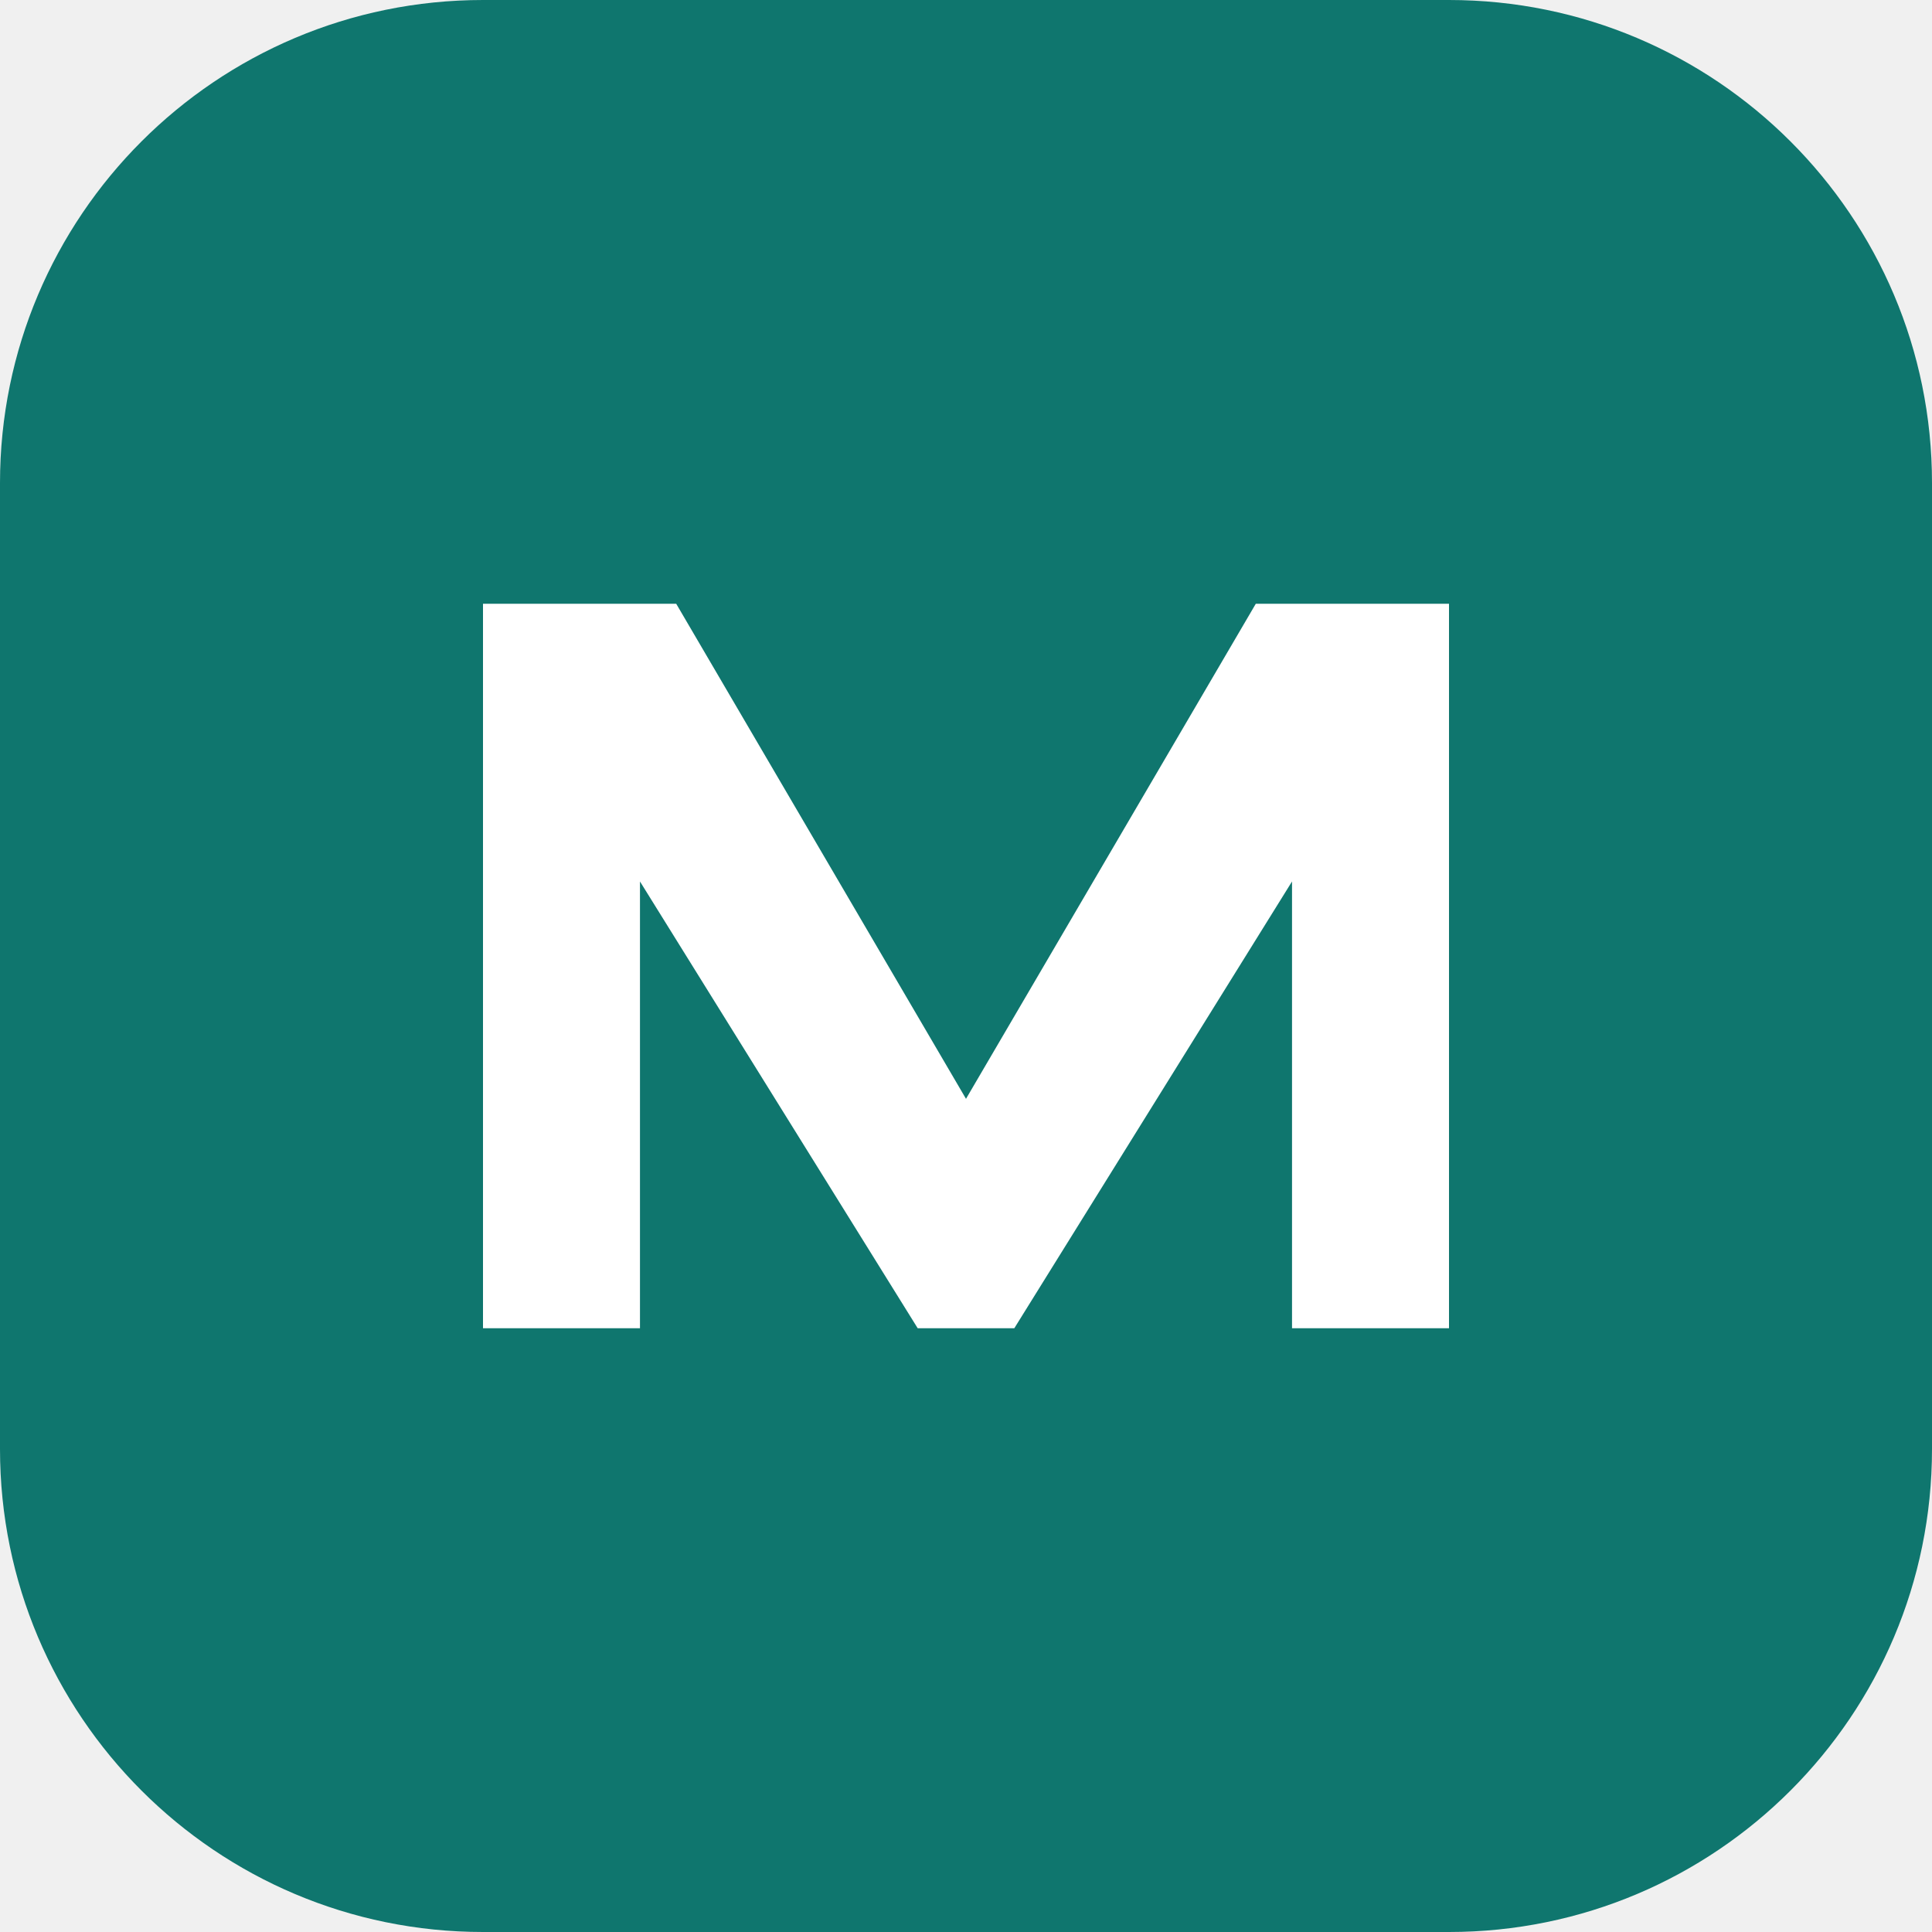
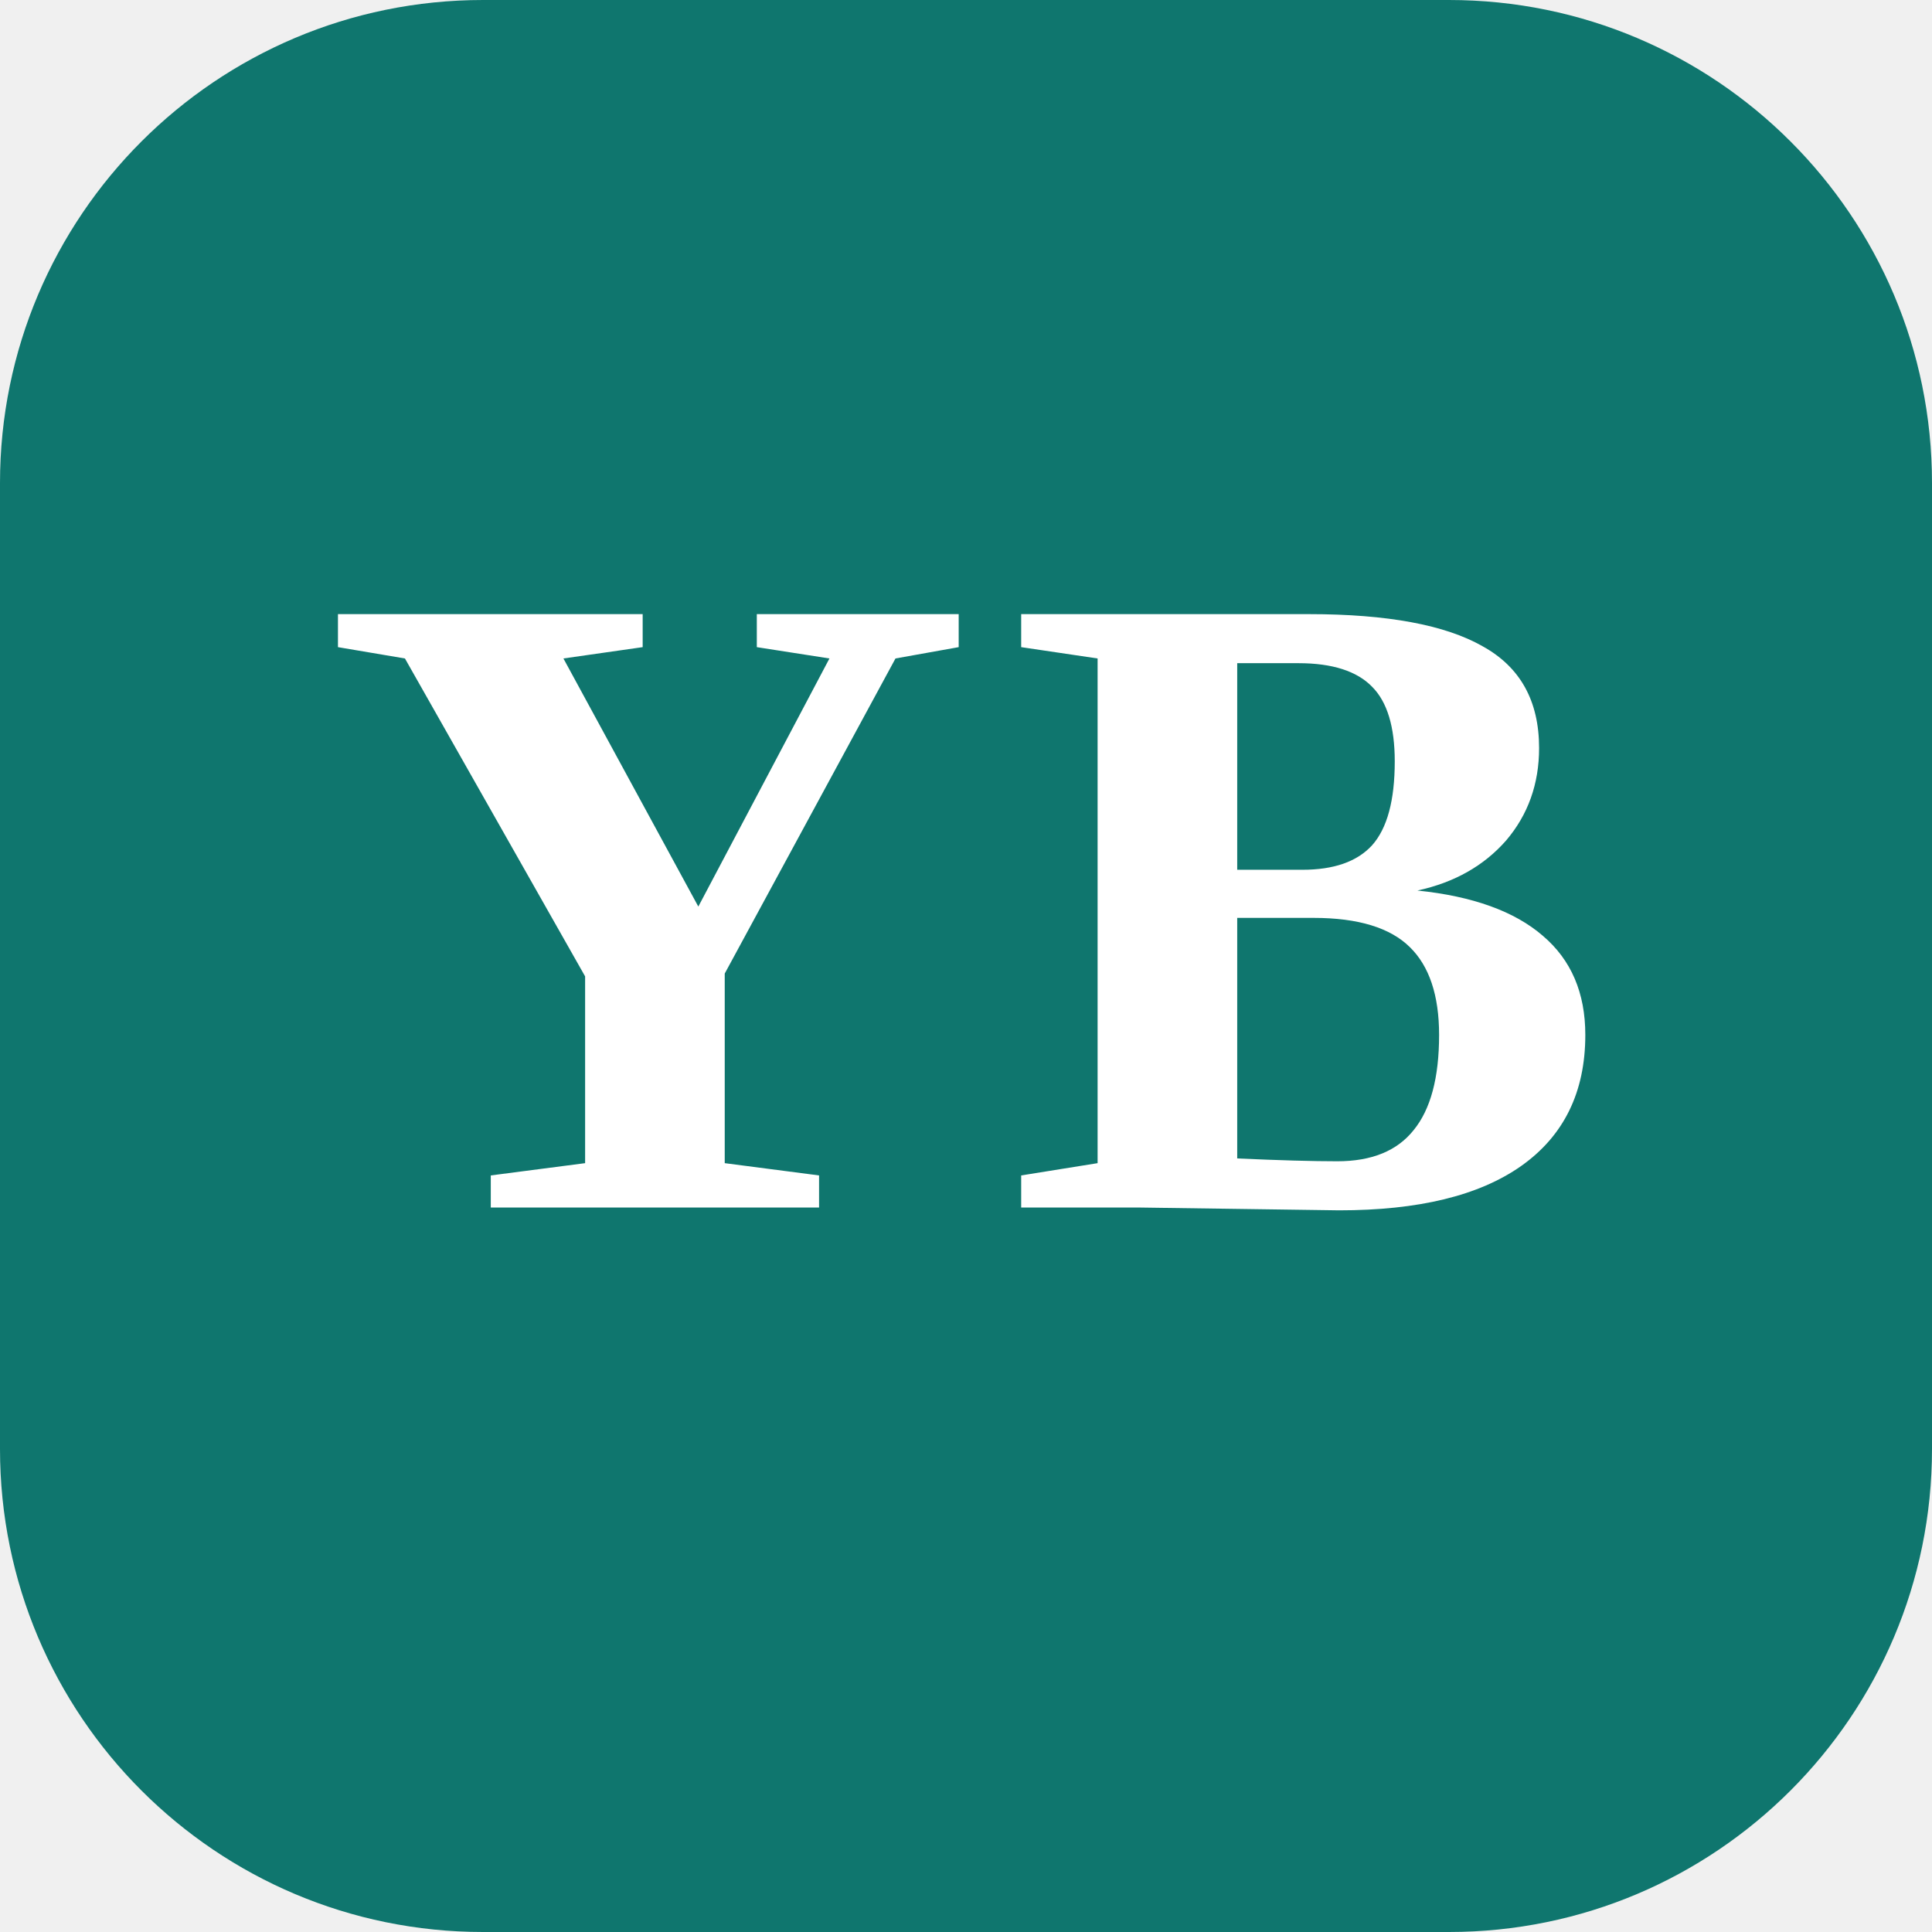
<svg xmlns="http://www.w3.org/2000/svg" viewBox="0 0 32 32" fill="none">
  <rect width="32" height="32" rx="8" fill="#0f766e" />
-   <path d="M8 22V10h3.2l4.8 8.2L20.8 10H24v12h-2.6v-7.4L16.8 22h-1.6l-4.6-7.4V22H8z" fill="#fff" />
+   <text x="16" y="20" text-anchor="middle" font-family="Georgia, 'Times New Roman', serif" font-size="15" font-weight="700" fill="#ffffff" letter-spacing="0.5">YB</text>
</svg>
